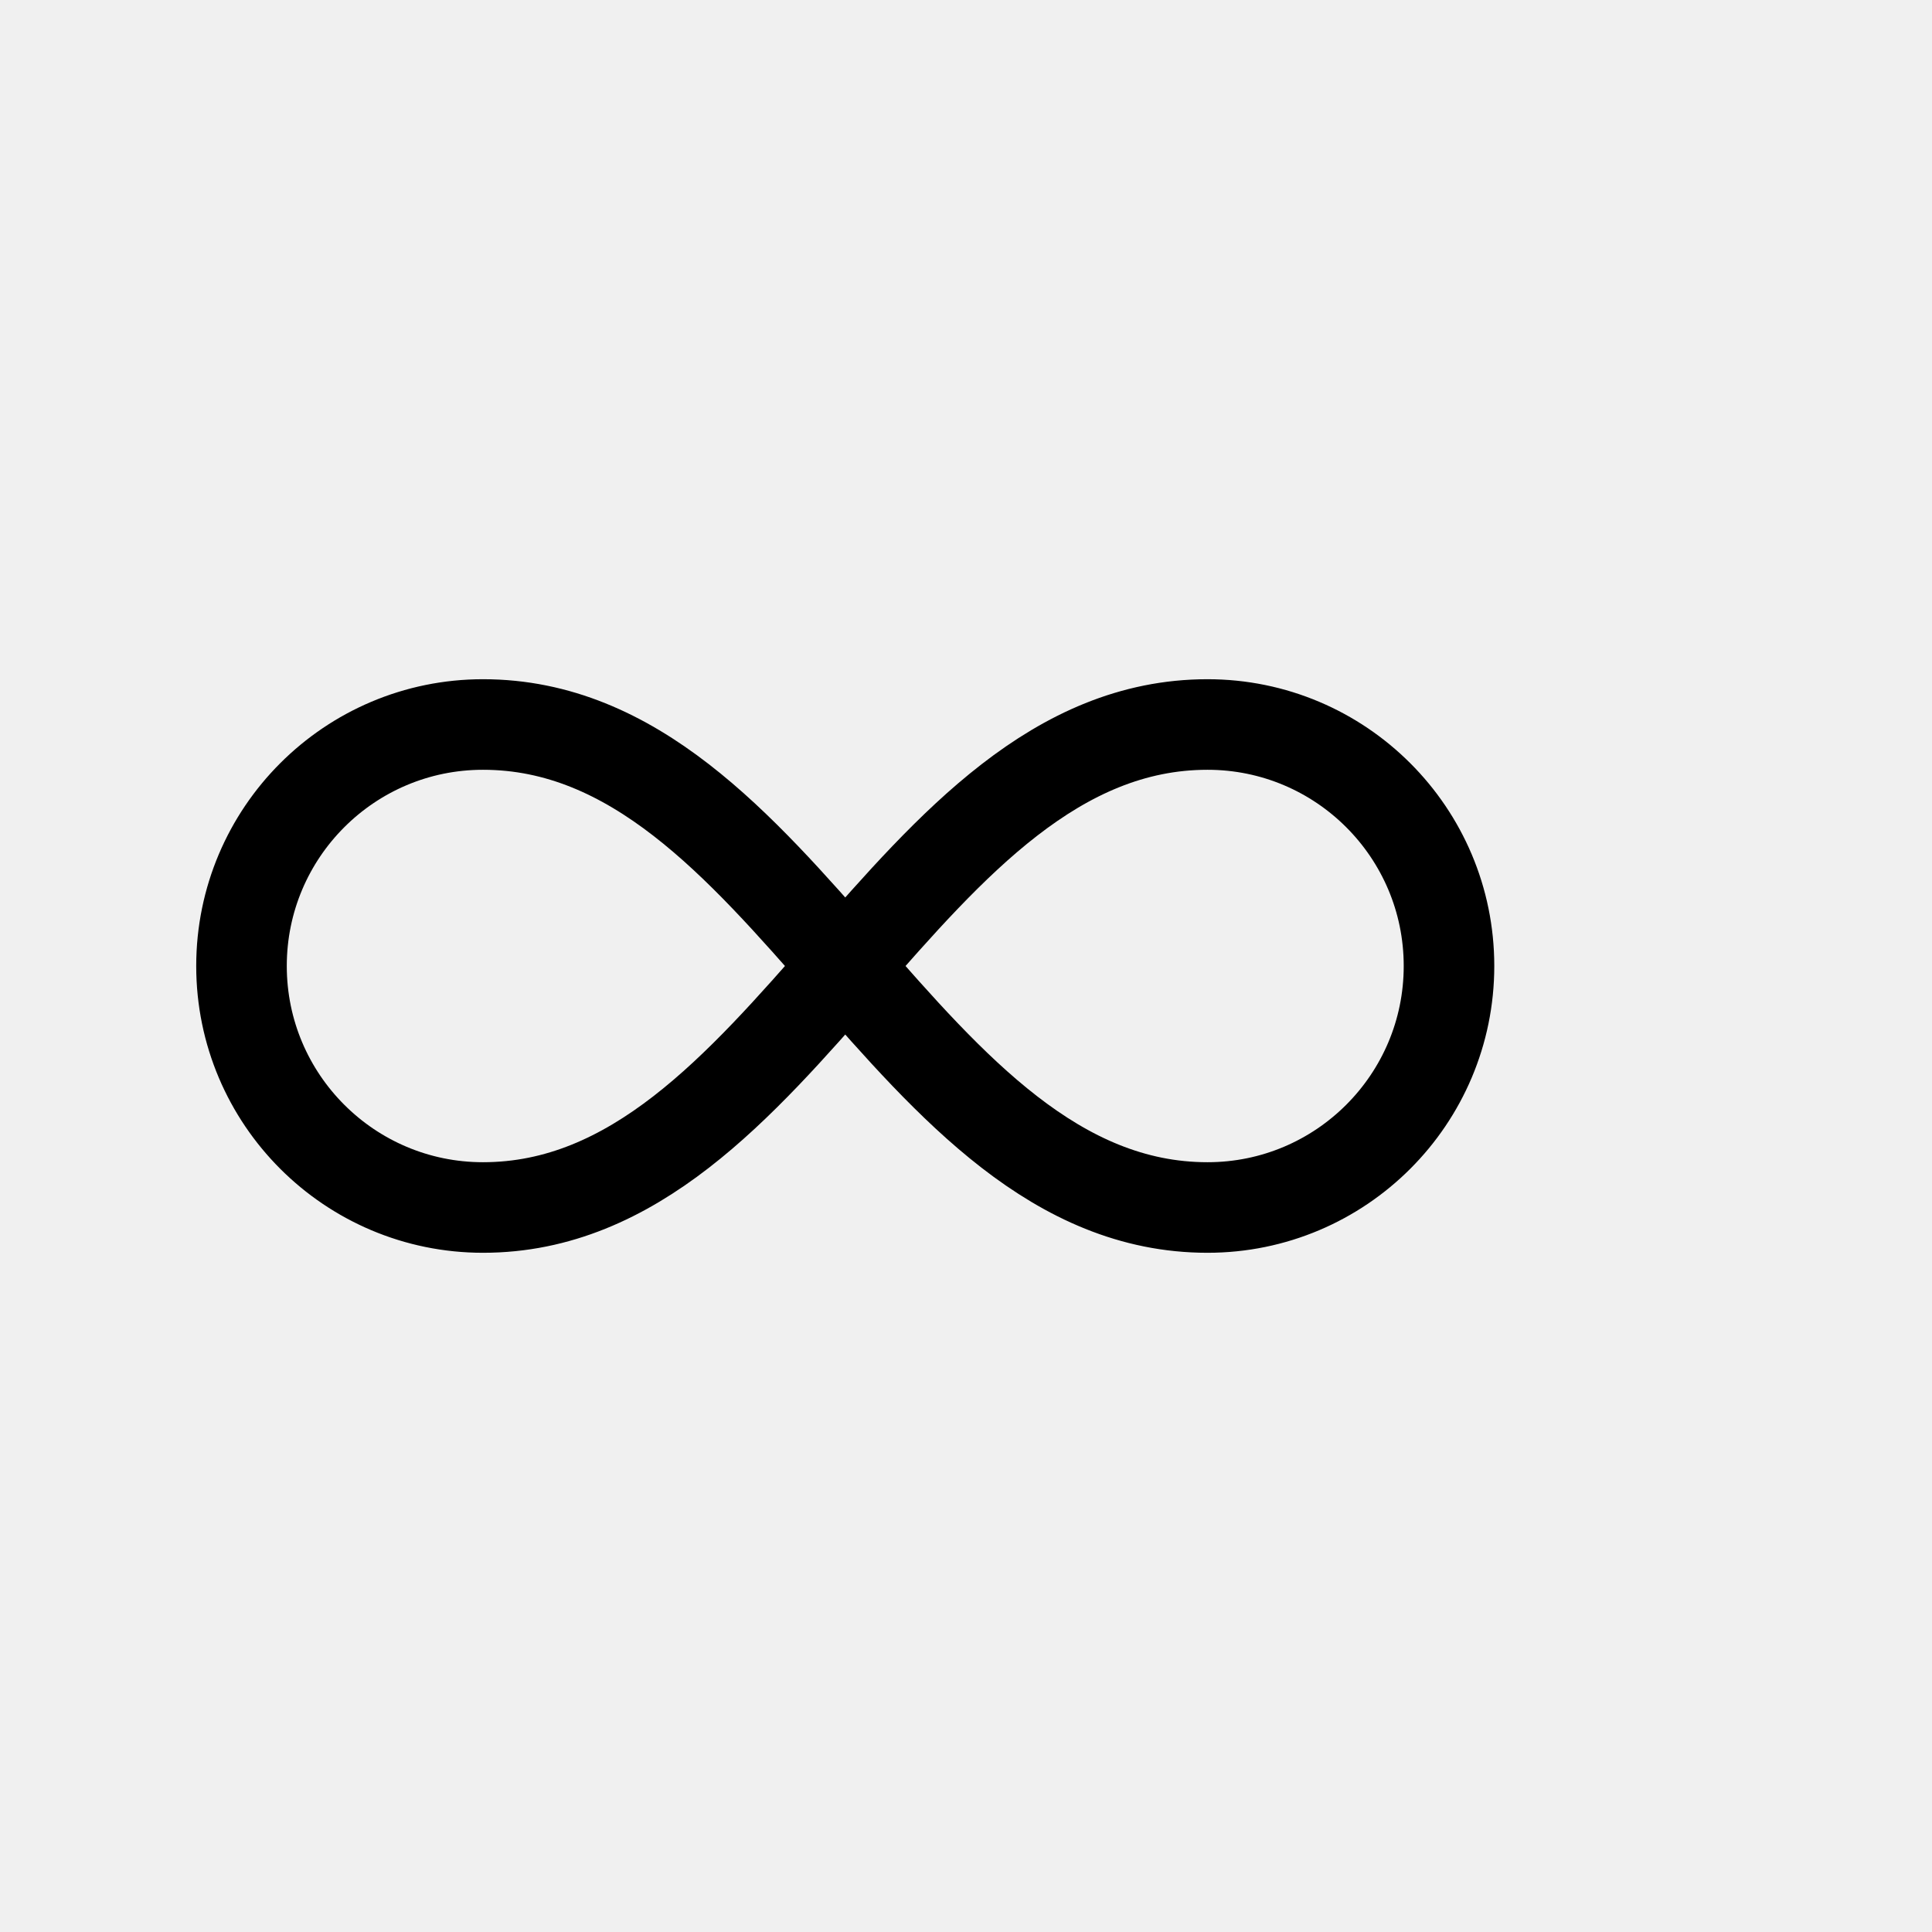
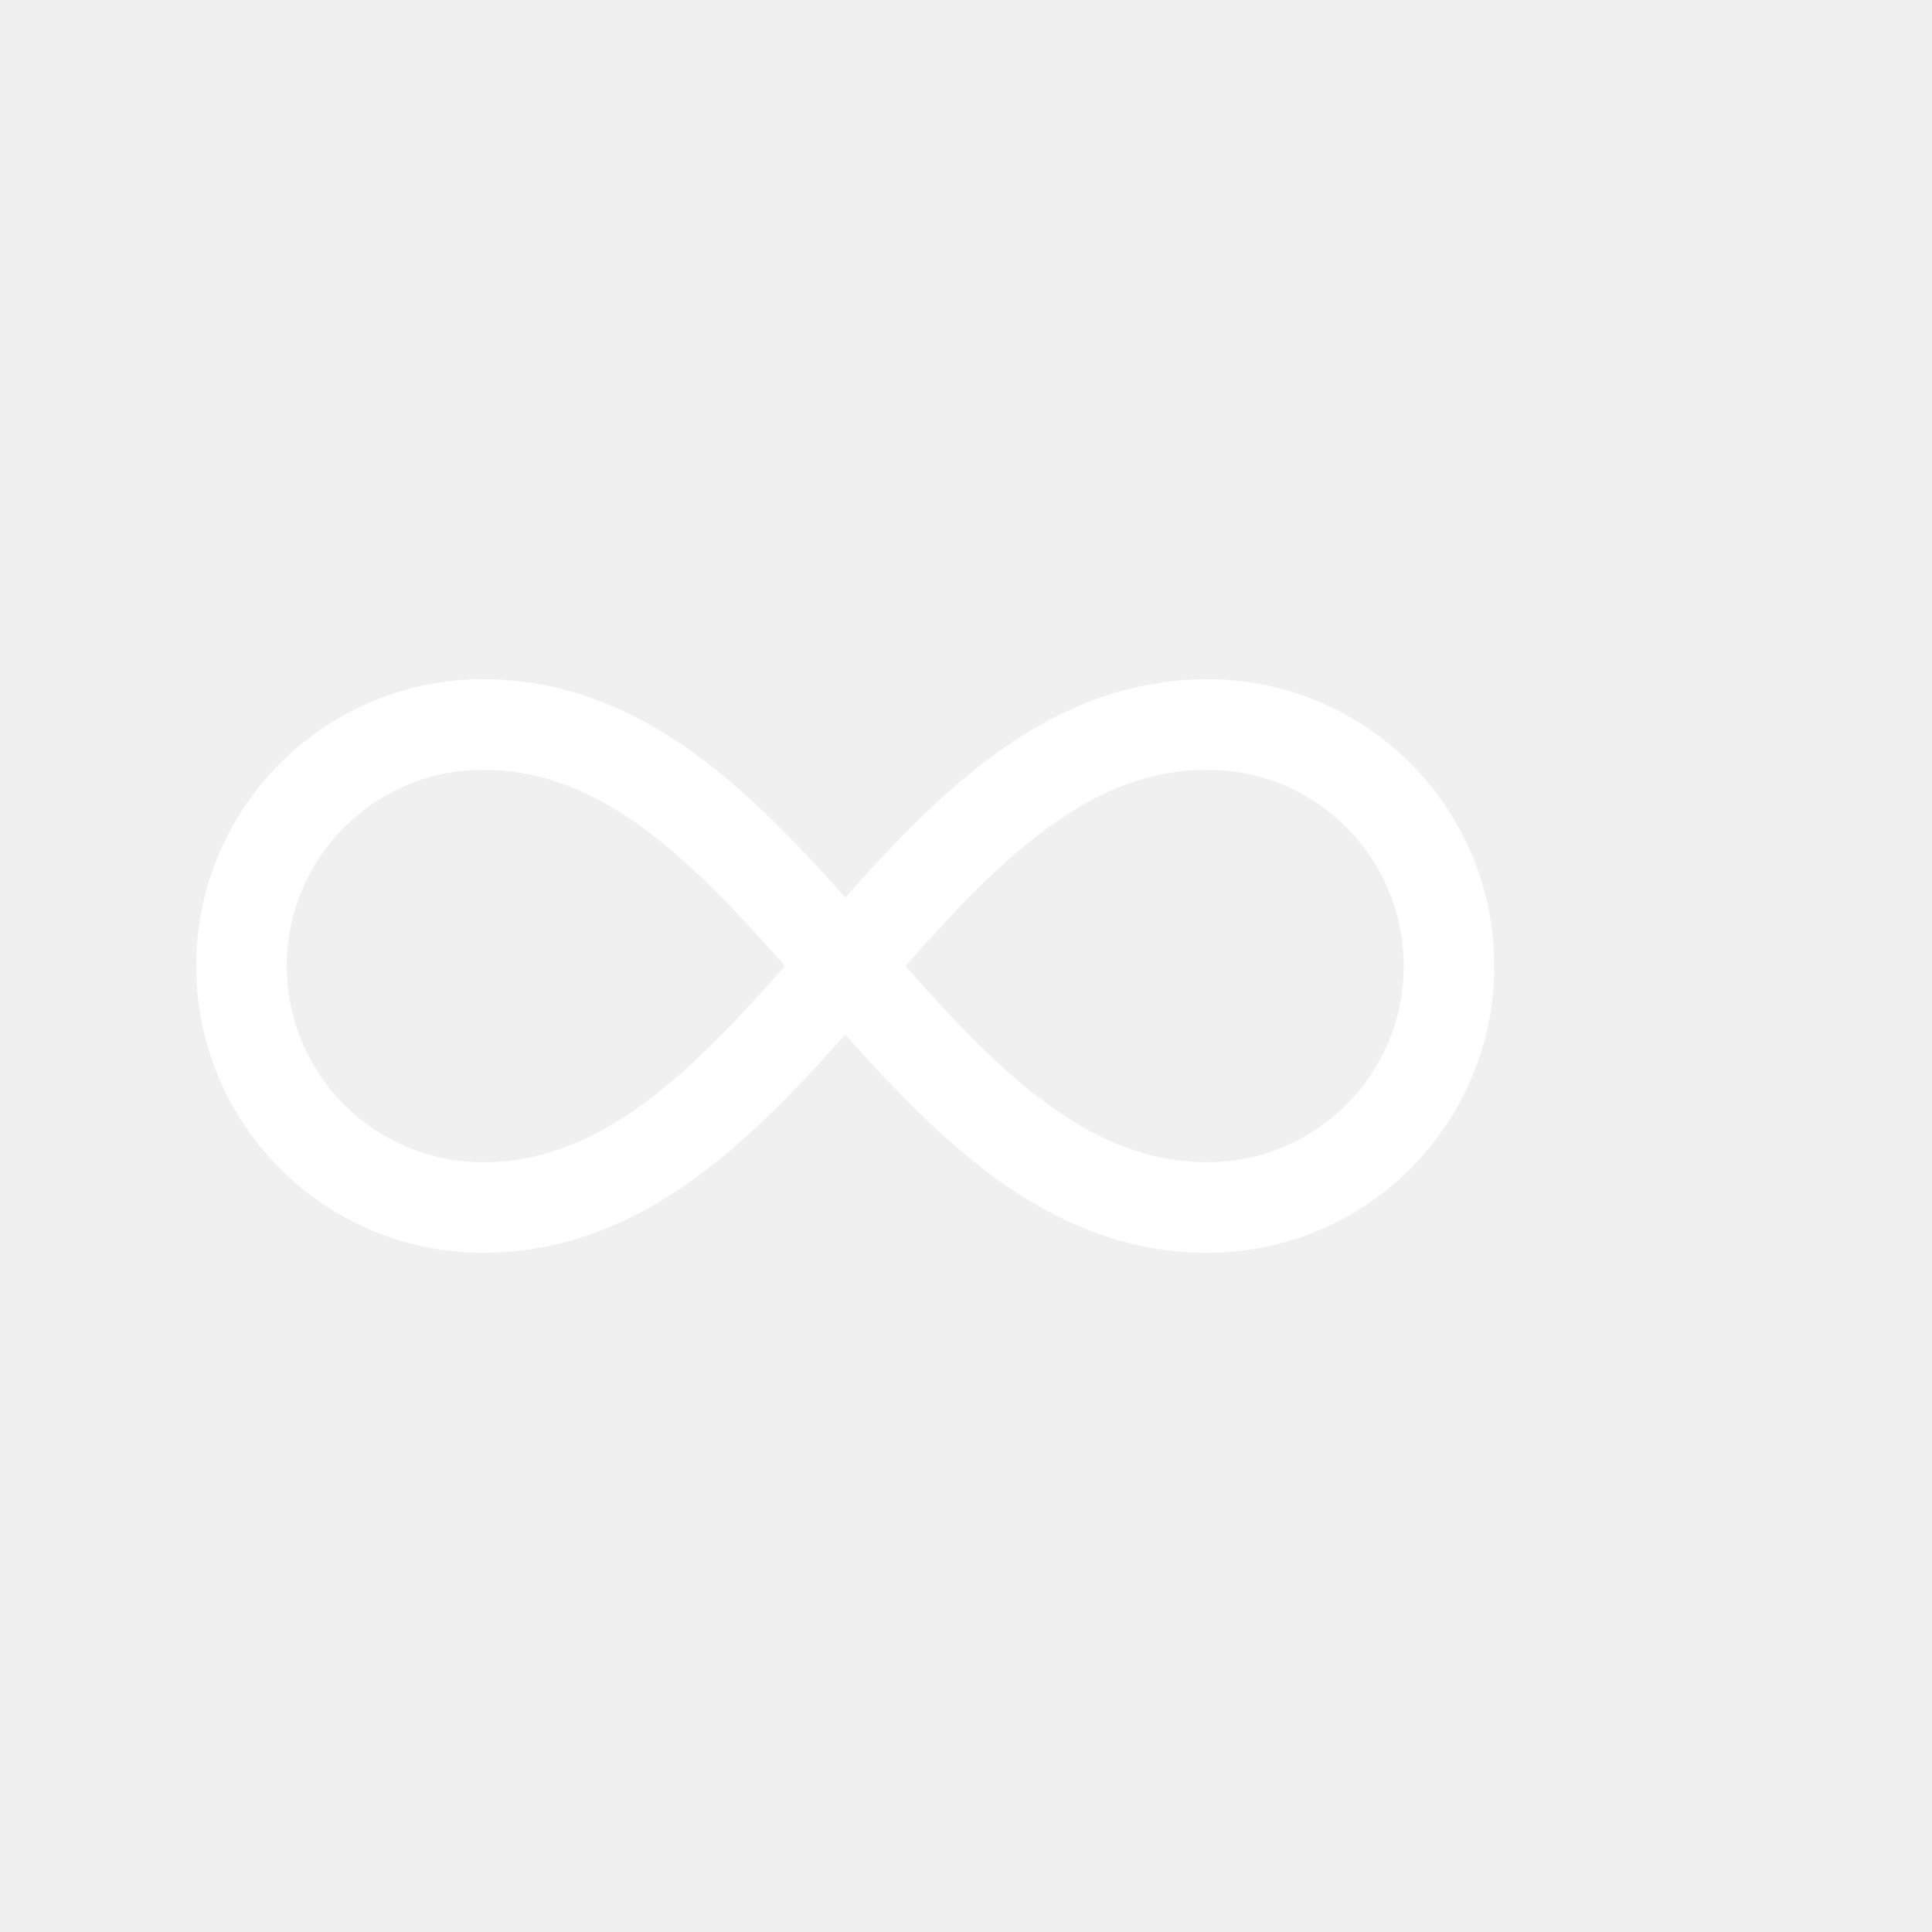
<svg xmlns="http://www.w3.org/2000/svg" viewBox="0 0 64 64">
-   <g fill="none" stroke="currentColor" stroke-width="3" stroke-linecap="round" stroke-linejoin="round">
+   <g fill="none" stroke="white" stroke-width="3" stroke-linecap="round" stroke-linejoin="round">
    <path d="M16 40c10 0 14-16 24-16a8 8 0 0 1 0 16c-10 0-14-16-24-16a8 8 0 1 0 0 16" />
  </g>
</svg>
